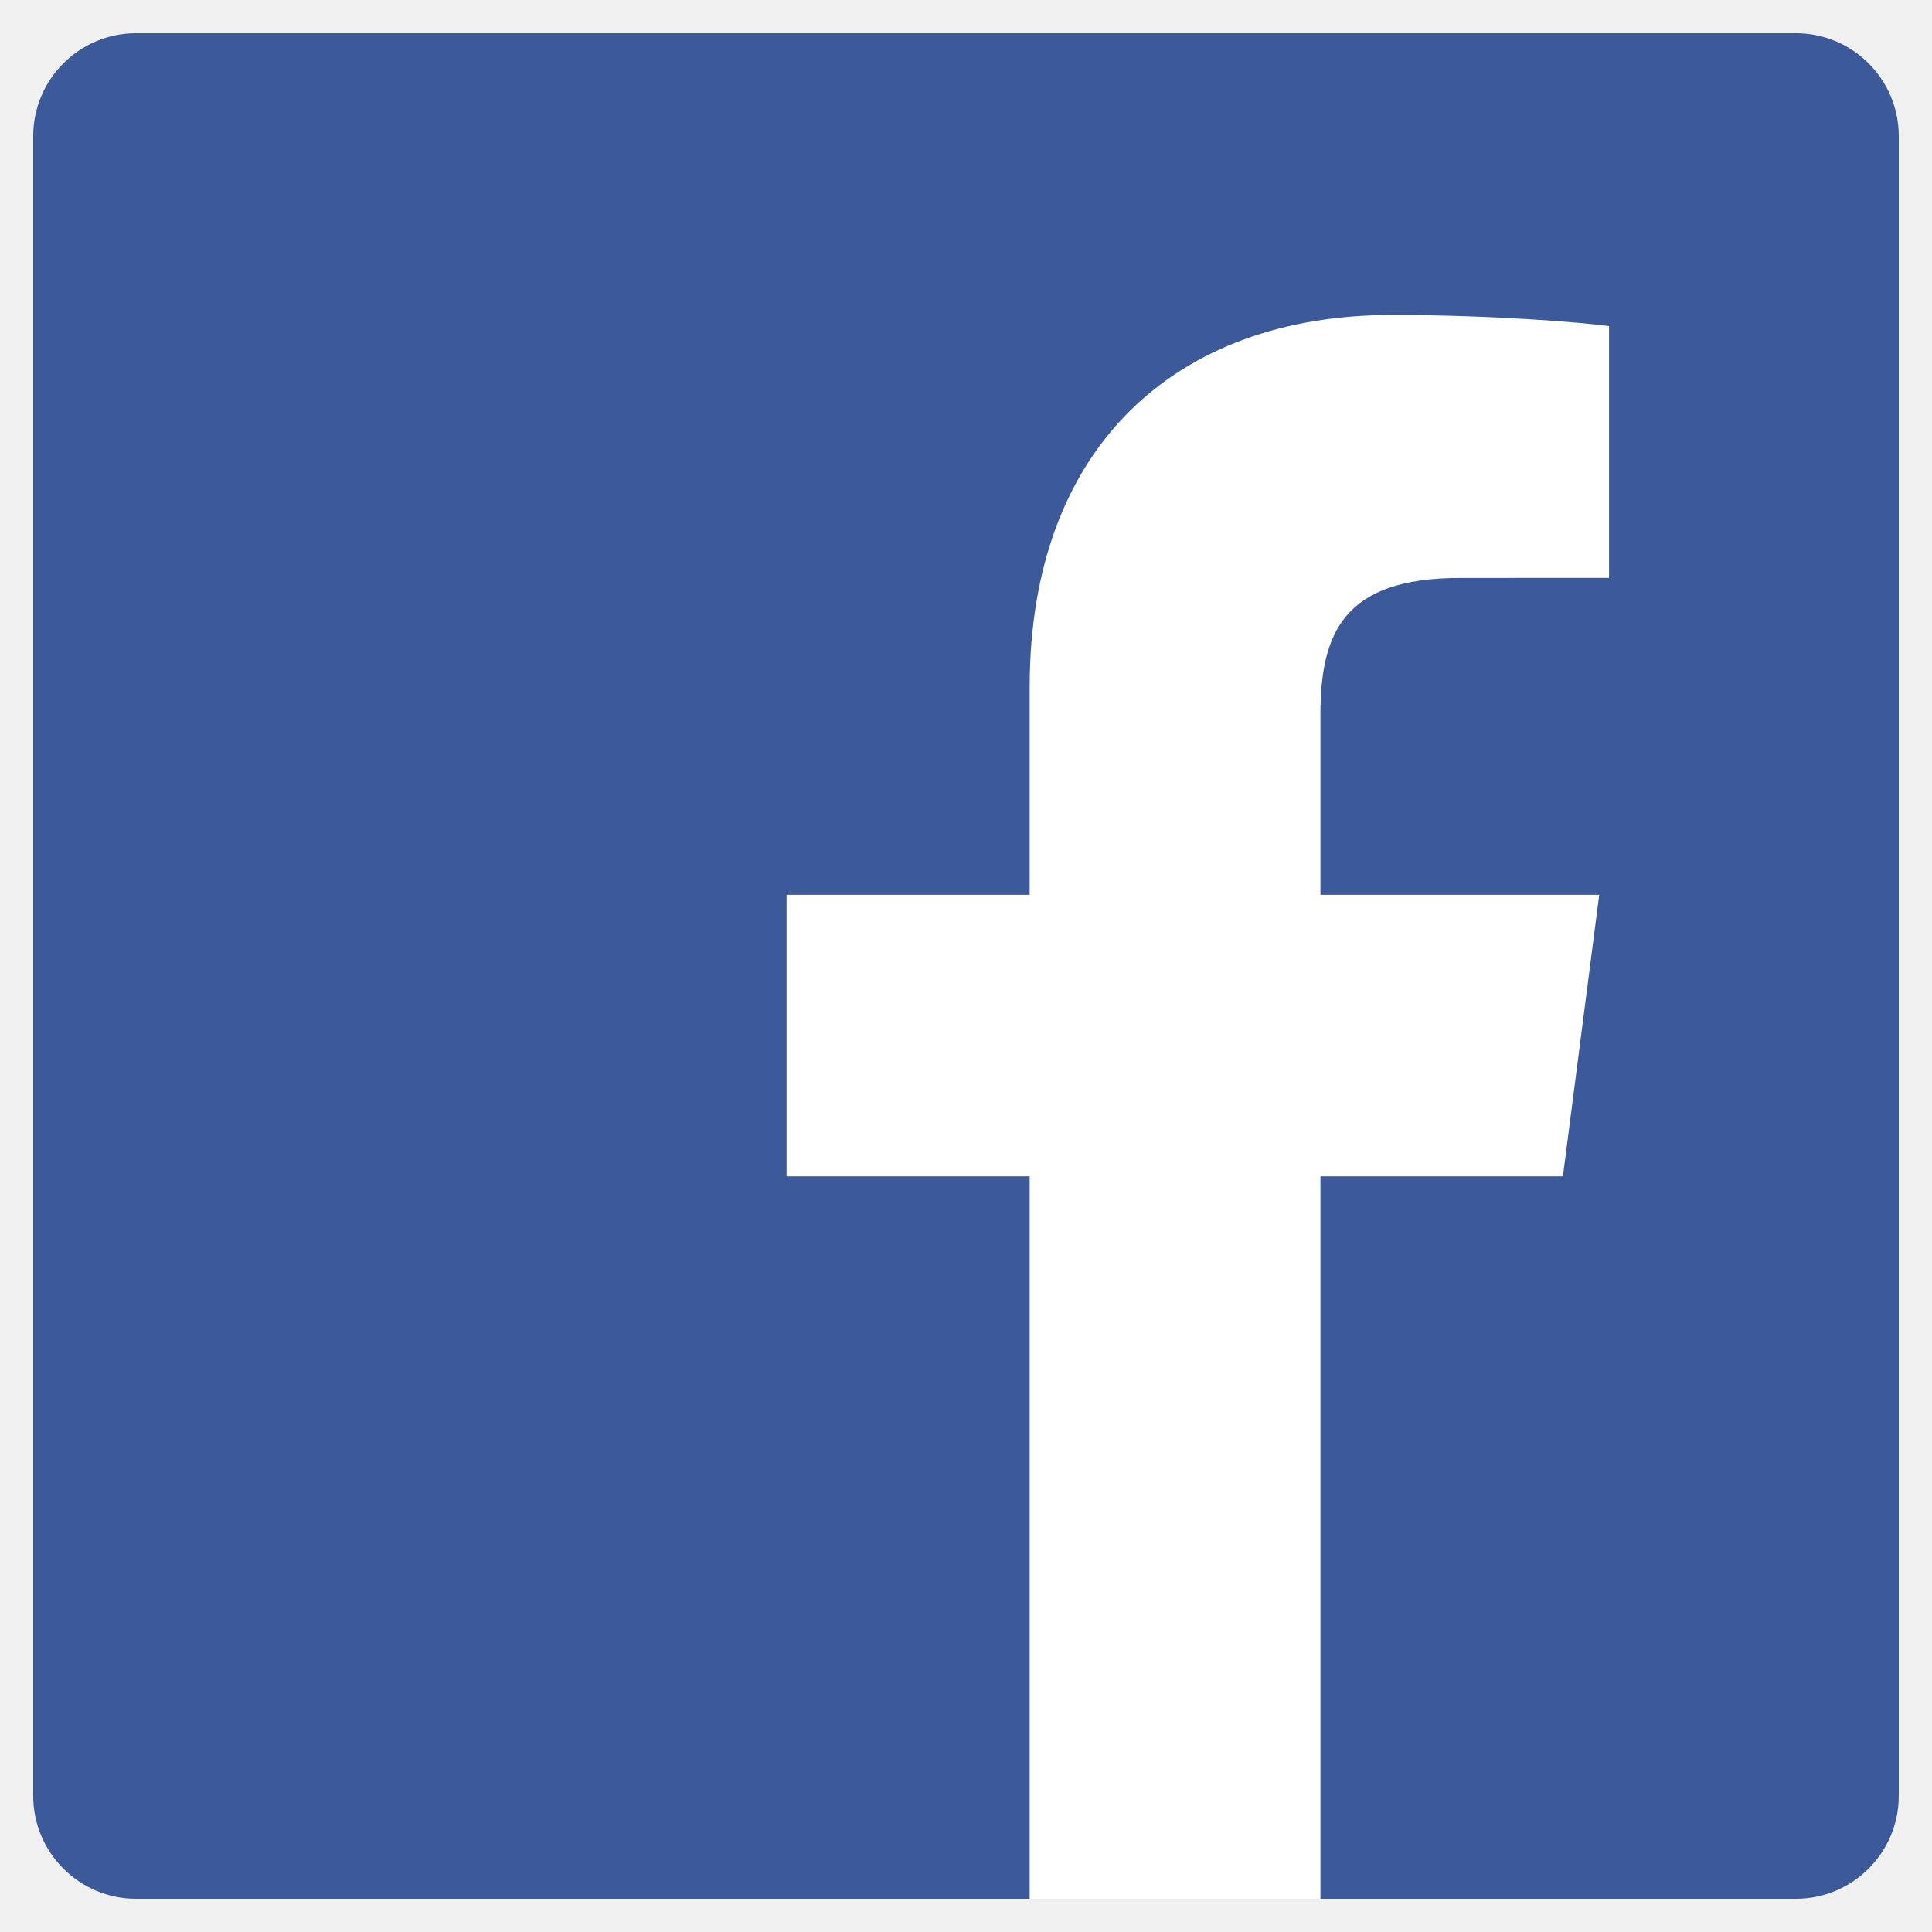
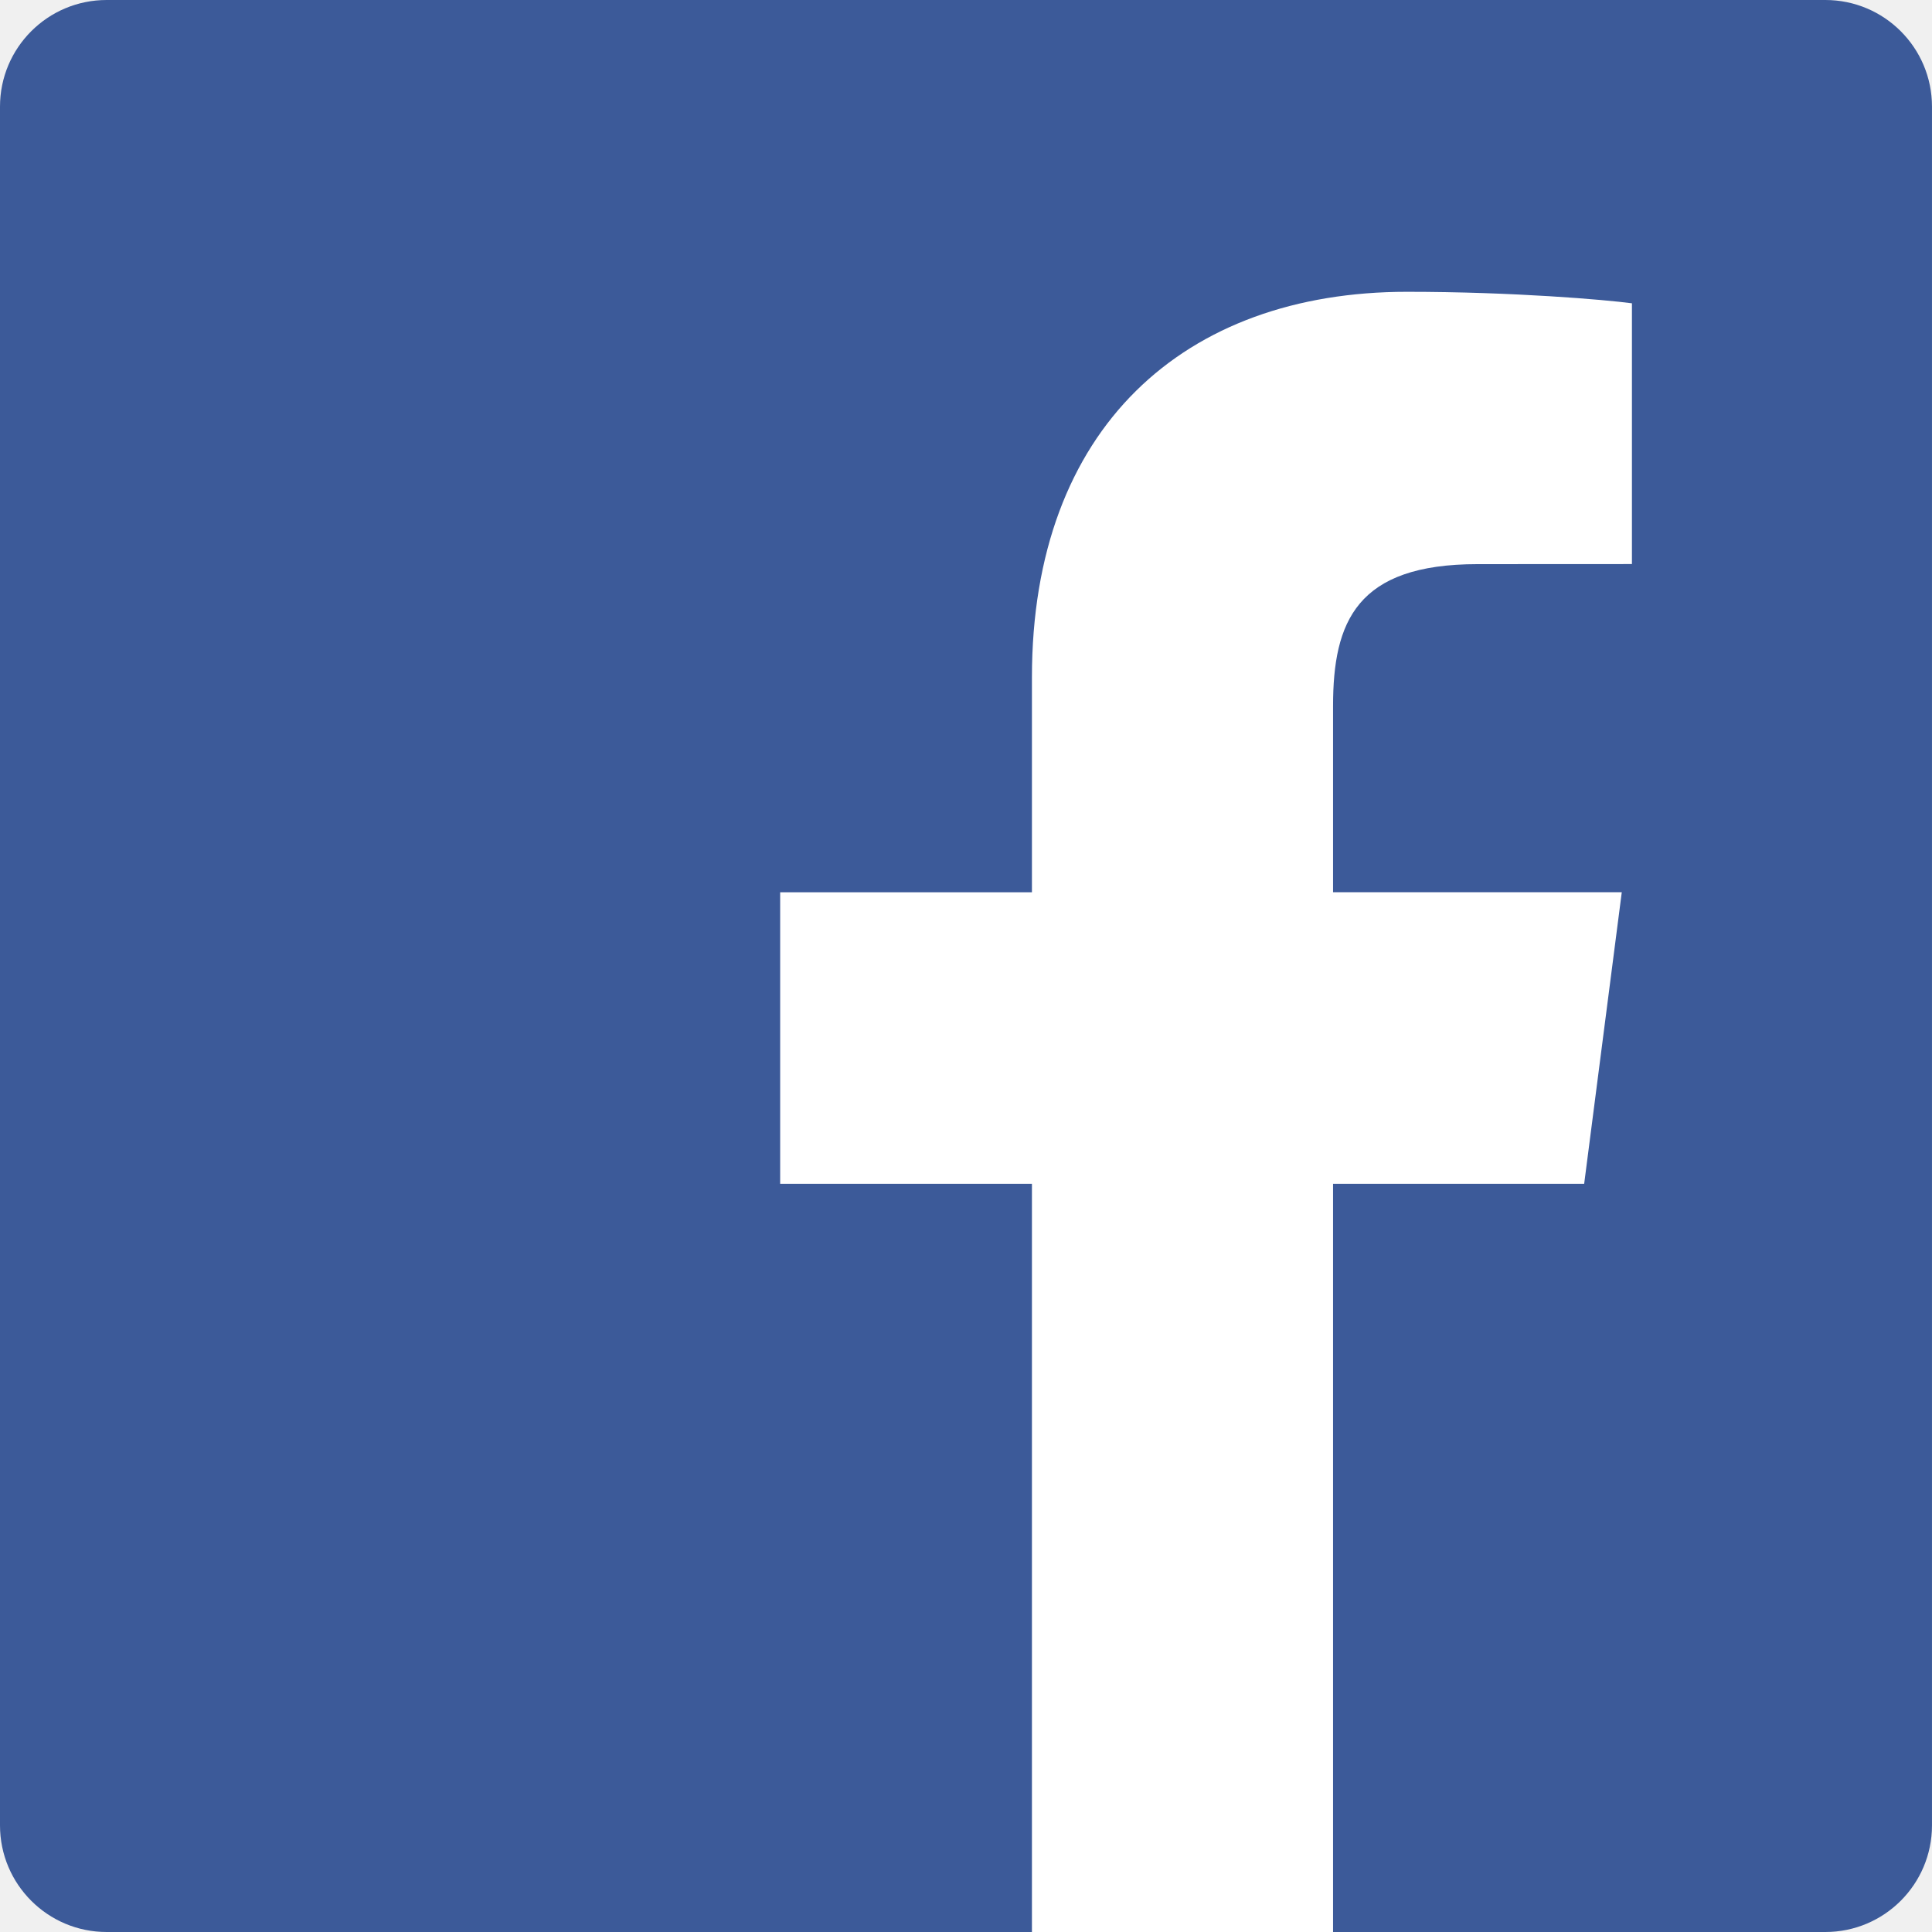
- <svg xmlns="http://www.w3.org/2000/svg" viewBox="0 0 266.893 266.895">
-   <path fill="#3c5a99" d="M248.082 262.307c7.854 0 14.223-6.37 14.223-14.225V18.812c0-7.857-6.368-14.224-14.223-14.224H18.812c-7.857 0-14.224 6.367-14.224 14.224v229.27c0 7.855 6.366 14.225 14.224 14.225h229.27z" />
-   <path fill="#fff" d="M182.41 262.307v-99.803h33.498l5.016-38.895H182.41V98.776c0-11.26 3.126-18.935 19.274-18.935l20.596-.01V45.046c-3.562-.474-15.788-1.533-30.012-1.533-29.695 0-50.025 18.126-50.025 51.413v28.684h-33.585v38.894h33.585v99.803h40.166z" />
+ <svg xmlns="http://www.w3.org/2000/svg" viewBox="0 0 257.719 257.717">
+   <path fill="#3c5a99" d="m 243.494 257.719 c 7.854 0 14.223 -6.37 14.223 -14.225 v -229.27 c 0 -7.857 -6.368 -14.224 -14.223 -14.224 h -229.27 c -7.857 0 -14.224 6.367 -14.224 14.224 v 229.27 c 0 7.855 6.366 14.225 14.224 14.225 h 229.27 z" />
+   <path fill="#fff" d="m 177.822 257.719 v -99.803 h 33.498 l 5.016 -38.895 h -38.514 v -24.833 c 0 -11.26 3.126 -18.935 19.274 -18.935 l 20.596 -0.01 v -34.785 c -3.562 -0.474 -15.788 -1.533 -30.012 -1.533 c -29.695 0 -50.025 18.126 -50.025 51.413 v 28.684 h -33.585 v 38.894 h 33.585 v 99.803 h 40.166 z" />
</svg>
